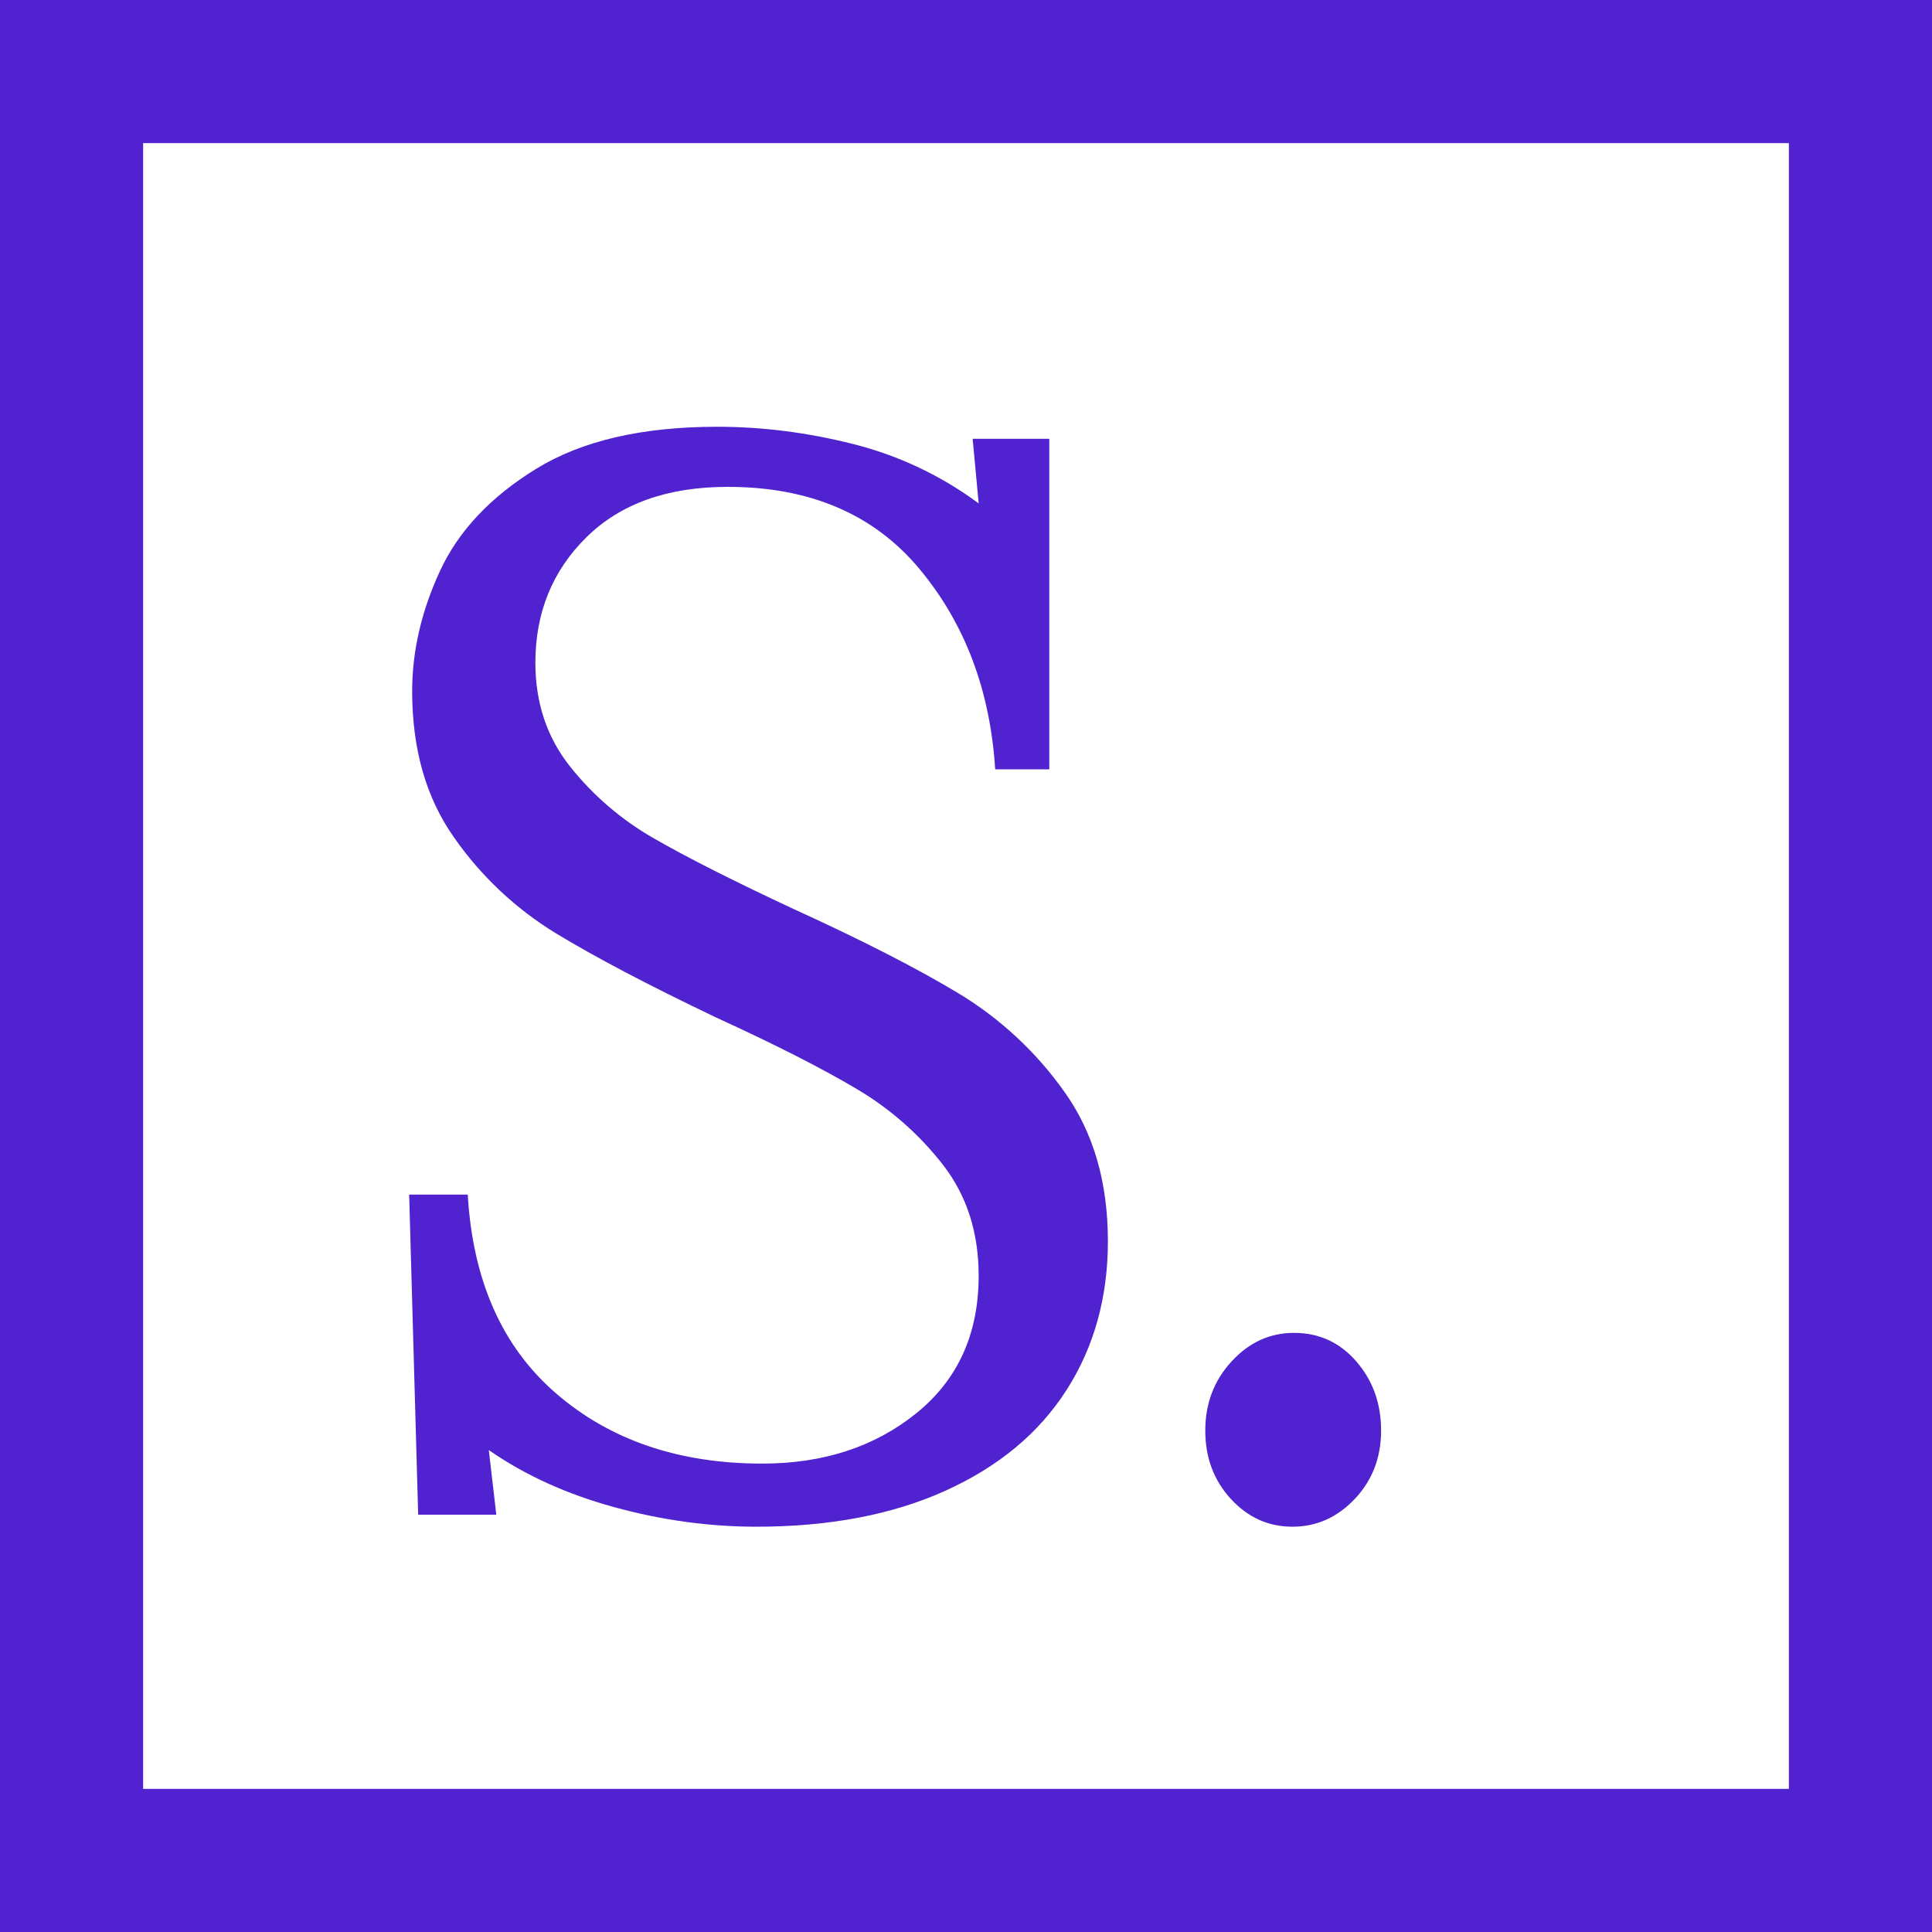
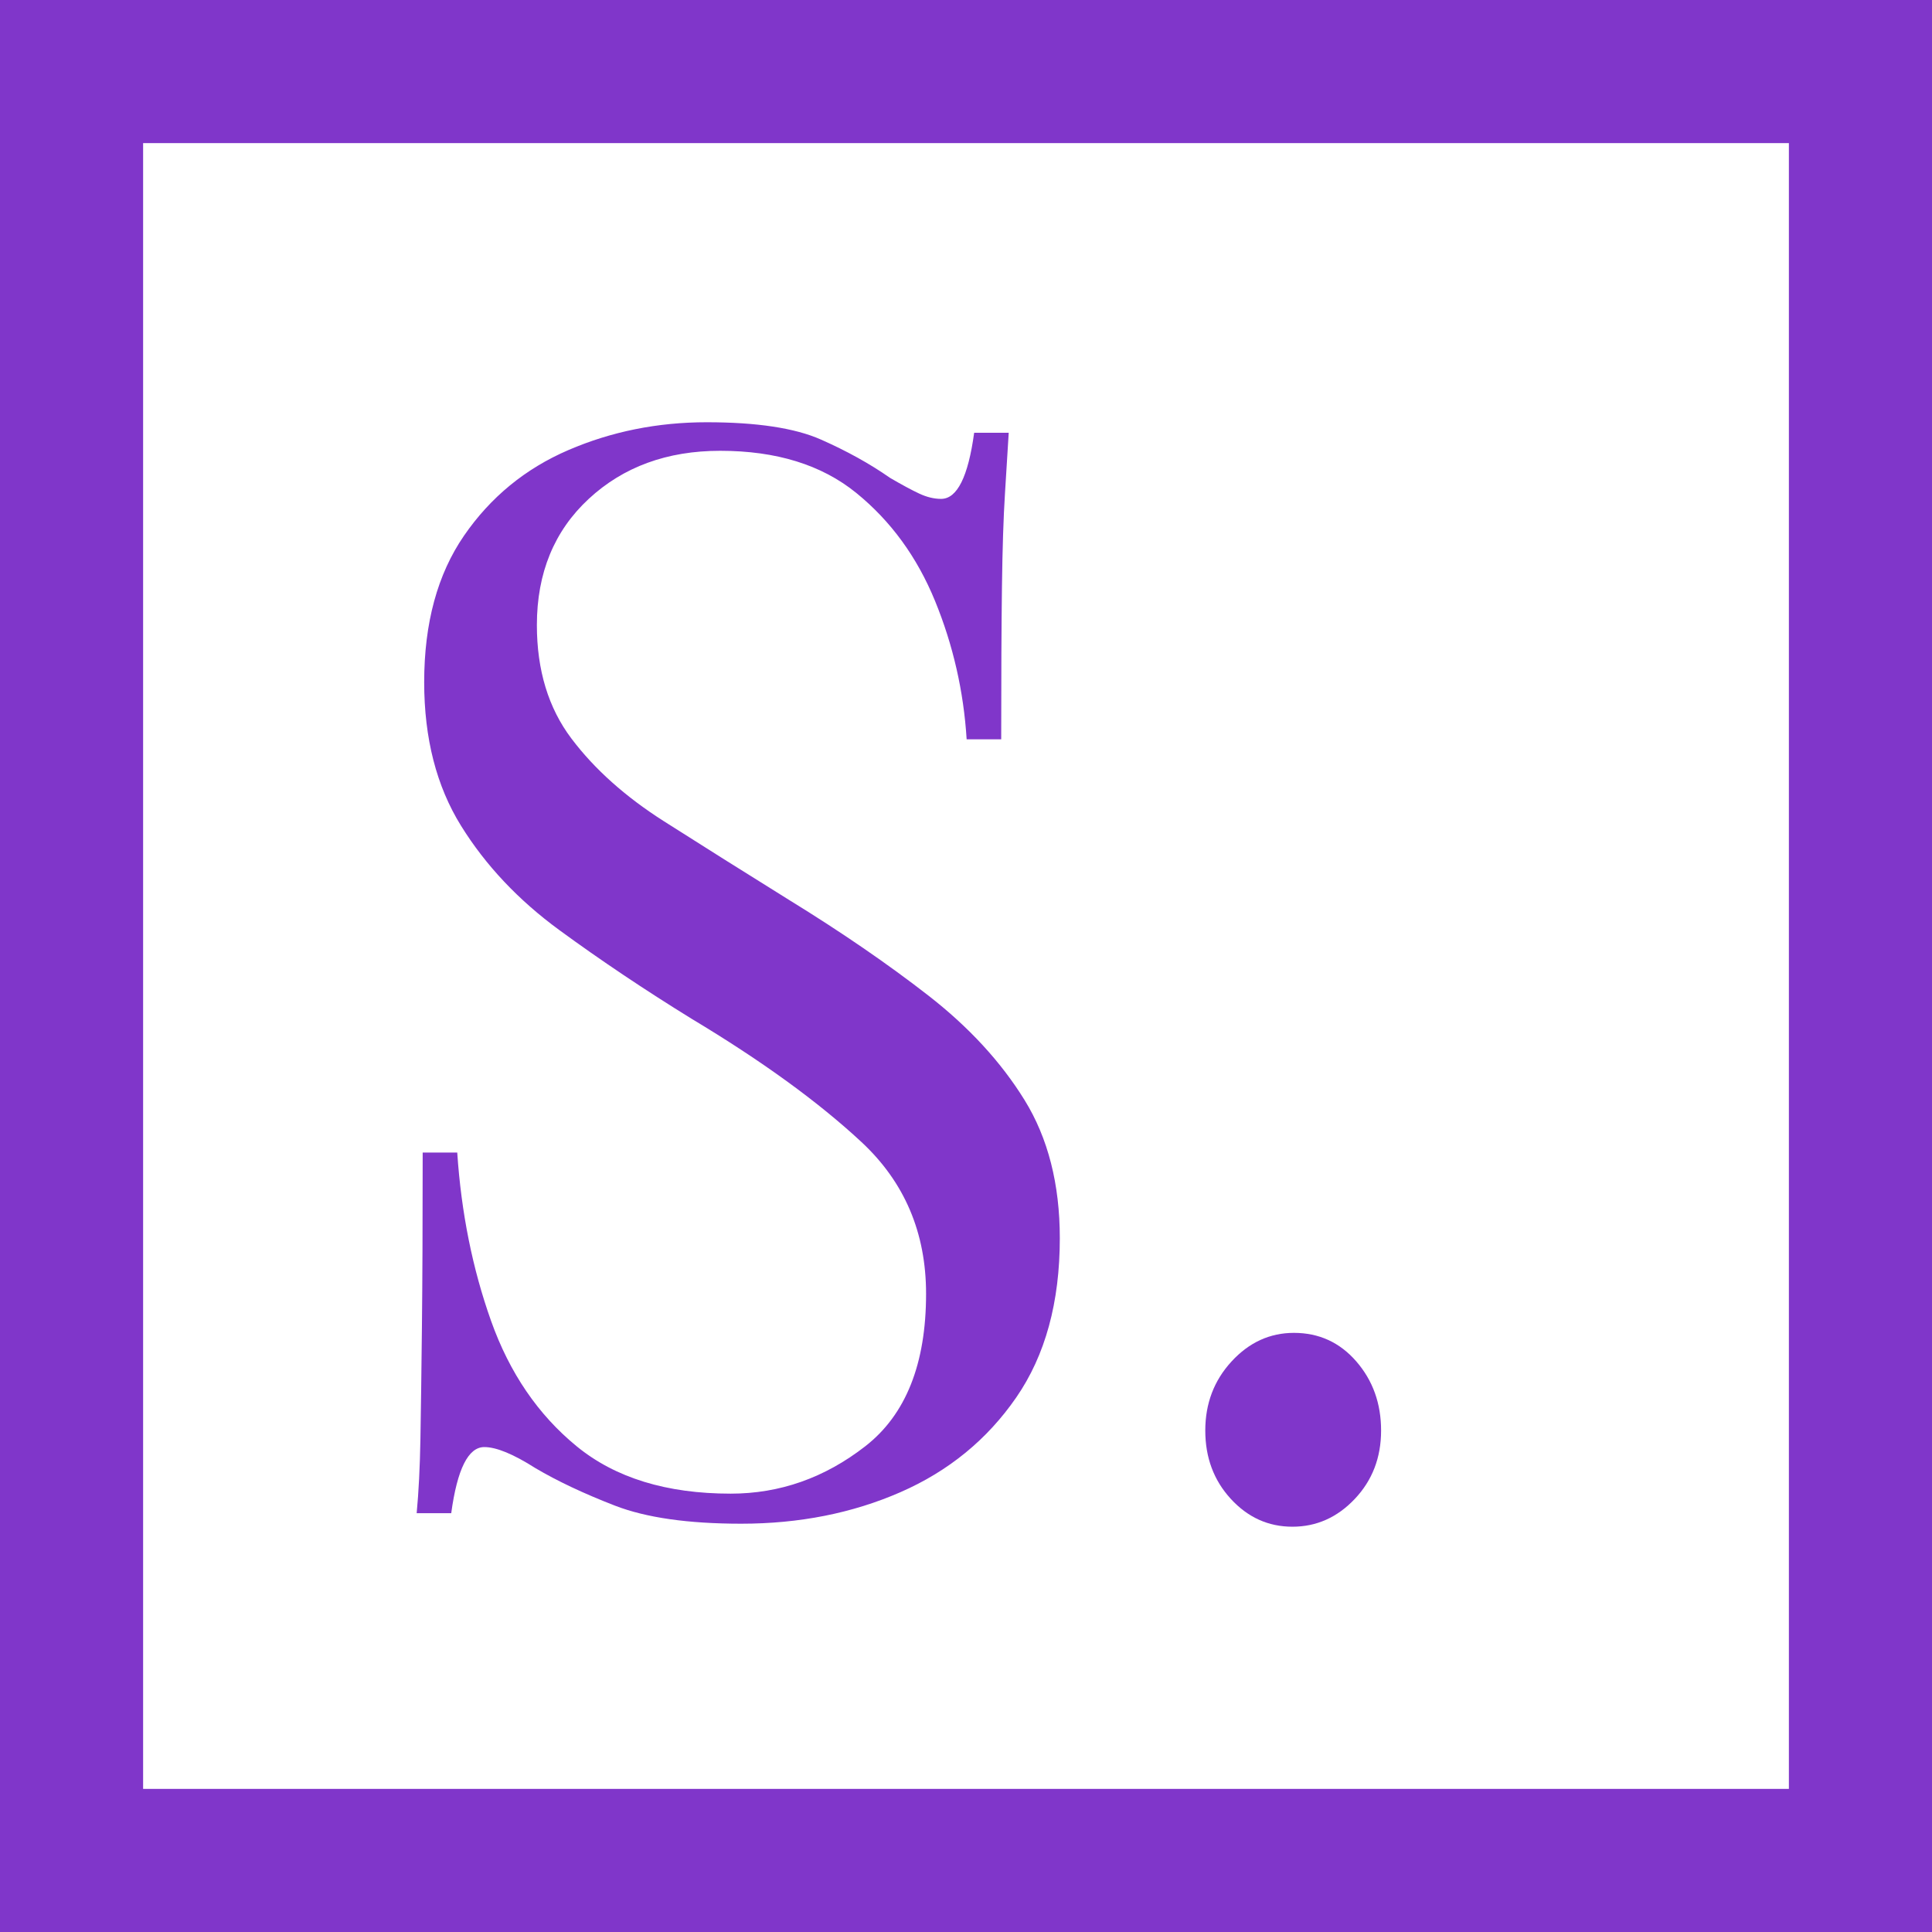
- <svg xmlns="http://www.w3.org/2000/svg" width="54" height="54">
-   <g fill="none" fill-rule="evenodd">
-     <path stroke="#5122d0" stroke-width="4" d="M2 2h50v50H2z" />
-     <path fill="#5122d0" d="M17.169 42.126c-1.33-.364-2.499-.896-3.507-1.596l.21 1.806h-2.184l-.252-8.946h1.638c.14 2.408.966 4.263 2.478 5.565 1.512 1.302 3.43 1.953 5.754 1.953 1.708 0 3.143-.469 4.305-1.407 1.162-.938 1.743-2.219 1.743-3.843 0-1.204-.329-2.233-.987-3.087a8.556 8.556 0 00-2.436-2.142c-.966-.574-2.275-1.239-3.927-1.995-1.876-.896-3.367-1.68-4.473-2.352a9.508 9.508 0 01-2.835-2.667c-.784-1.106-1.176-2.471-1.176-4.095 0-1.12.259-2.24.777-3.36.518-1.12 1.414-2.072 2.688-2.856 1.274-.784 2.961-1.176 5.061-1.176 1.26 0 2.527.161 3.801.483a9.982 9.982 0 013.507 1.659l-.168-1.806h2.142v9.24h-1.512c-.14-2.212-.847-4.081-2.121-5.607-1.274-1.526-3.059-2.289-5.355-2.289-1.68 0-2.996.469-3.948 1.407-.952.938-1.428 2.107-1.428 3.507 0 1.12.322 2.086.966 2.898a8.175 8.175 0 002.352 2.016c.924.532 2.226 1.19 3.906 1.974 1.904.868 3.437 1.652 4.599 2.352a9.894 9.894 0 012.961 2.751c.812 1.134 1.218 2.527 1.218 4.179 0 1.568-.385 2.954-1.155 4.158-.77 1.204-1.897 2.142-3.381 2.814-1.484.672-3.248 1.008-5.292 1.008-1.316 0-2.639-.182-3.969-.546zM34.402 41.895c-.476-.518-.714-1.155-.714-1.911s.245-1.4.735-1.932 1.071-.798 1.743-.798c.7 0 1.281.266 1.743.798.462.532.693 1.176.693 1.932s-.245 1.393-.735 1.911-1.071.777-1.743.777c-.672 0-1.246-.259-1.722-.777z" />
+ <svg xmlns="http://www.w3.org/2000/svg" width="54px" height="54px" viewBox="0 0 54 54" version="1.1">
+   <g id="Page-1" stroke="none" stroke-width="1" fill="none" fill-rule="evenodd">
+     <g id="logo-mobile">
+       <rect id="Rectangle-6" stroke="#8036CA" stroke-width="4" fill-rule="nonzero" x="2" y="2" width="50" height="50" />
+       <path d="M34.402,41.895 C33.926,41.377 33.688,40.74 33.688,39.984 C33.688,39.228 33.933,38.584 34.423,38.052 C34.913,37.52 35.494,37.254 36.166,37.254 C36.866,37.254 37.447,37.52 37.909,38.052 C38.371,38.584 38.602,39.228 38.602,39.984 C38.602,40.74 38.357,41.377 37.867,41.895 C37.377,42.413 36.796,42.672 36.124,42.672 C35.452,42.672 34.878,42.413 34.402,41.895 Z" id="." fill="#8036CA" />
+       <path d="M20.718,42.588 C22.342,42.588 23.826,42.294 25.17,41.706 C26.514,41.118 27.592,40.236 28.404,39.06 C29.216,37.884 29.622,36.4 29.622,34.608 C29.622,33.096 29.293,31.808 28.635,30.744 C27.977,29.68 27.081,28.707 25.947,27.825 C24.813,26.943 23.518,26.054 22.062,25.158 C20.802,24.374 19.633,23.639 18.555,22.953 C17.477,22.267 16.616,21.497 15.972,20.643 C15.328,19.789 15.006,18.732 15.006,17.472 C15.006,16.016 15.489,14.84 16.455,13.944 C17.421,13.048 18.646,12.6 20.13,12.6 C21.698,12.6 22.965,12.992 23.931,13.776 C24.897,14.56 25.632,15.568 26.136,16.8 C26.64,18.032 26.934,19.32 27.018,20.664 L27.018,20.664 L27.984,20.664 C27.984,18.9 27.991,17.479 28.005,16.401 C28.019,15.323 28.047,14.455 28.089,13.797 C28.131,13.139 28.166,12.572 28.194,12.096 L28.194,12.096 L27.228,12.096 C27.06,13.328 26.752,13.944 26.304,13.944 C26.108,13.944 25.905,13.895 25.695,13.797 C25.485,13.699 25.212,13.552 24.876,13.356 C24.316,12.964 23.672,12.607 22.944,12.285 C22.216,11.963 21.152,11.802 19.752,11.802 C18.38,11.802 17.092,12.061 15.888,12.579 C14.684,13.097 13.711,13.895 12.969,14.973 C12.227,16.051 11.856,17.416 11.856,19.068 C11.856,20.636 12.199,21.973 12.885,23.079 C13.571,24.185 14.488,25.158 15.636,25.998 C16.784,26.838 18.016,27.664 19.332,28.476 C21.292,29.652 22.874,30.8 24.078,31.92 C25.282,33.04 25.884,34.454 25.884,36.162 C25.884,38.122 25.317,39.543 24.183,40.425 C23.049,41.307 21.796,41.748 20.424,41.748 C18.632,41.748 17.197,41.307 16.119,40.425 C15.041,39.543 14.243,38.374 13.725,36.918 C13.207,35.462 12.892,33.894 12.78,32.214 L12.78,32.214 L11.814,32.214 C11.814,34.174 11.807,35.798 11.793,37.086 C11.779,38.374 11.765,39.417 11.751,40.215 C11.737,41.013 11.702,41.706 11.646,42.294 L11.646,42.294 L12.612,42.294 C12.78,41.062 13.088,40.446 13.536,40.446 C13.872,40.446 14.348,40.642 14.964,41.034 C15.58,41.398 16.322,41.748 17.19,42.084 C18.058,42.42 19.234,42.588 20.718,42.588 Z" id="S" fill="#8036CA" fill-rule="nonzero" />
+     </g>
  </g>
</svg>
